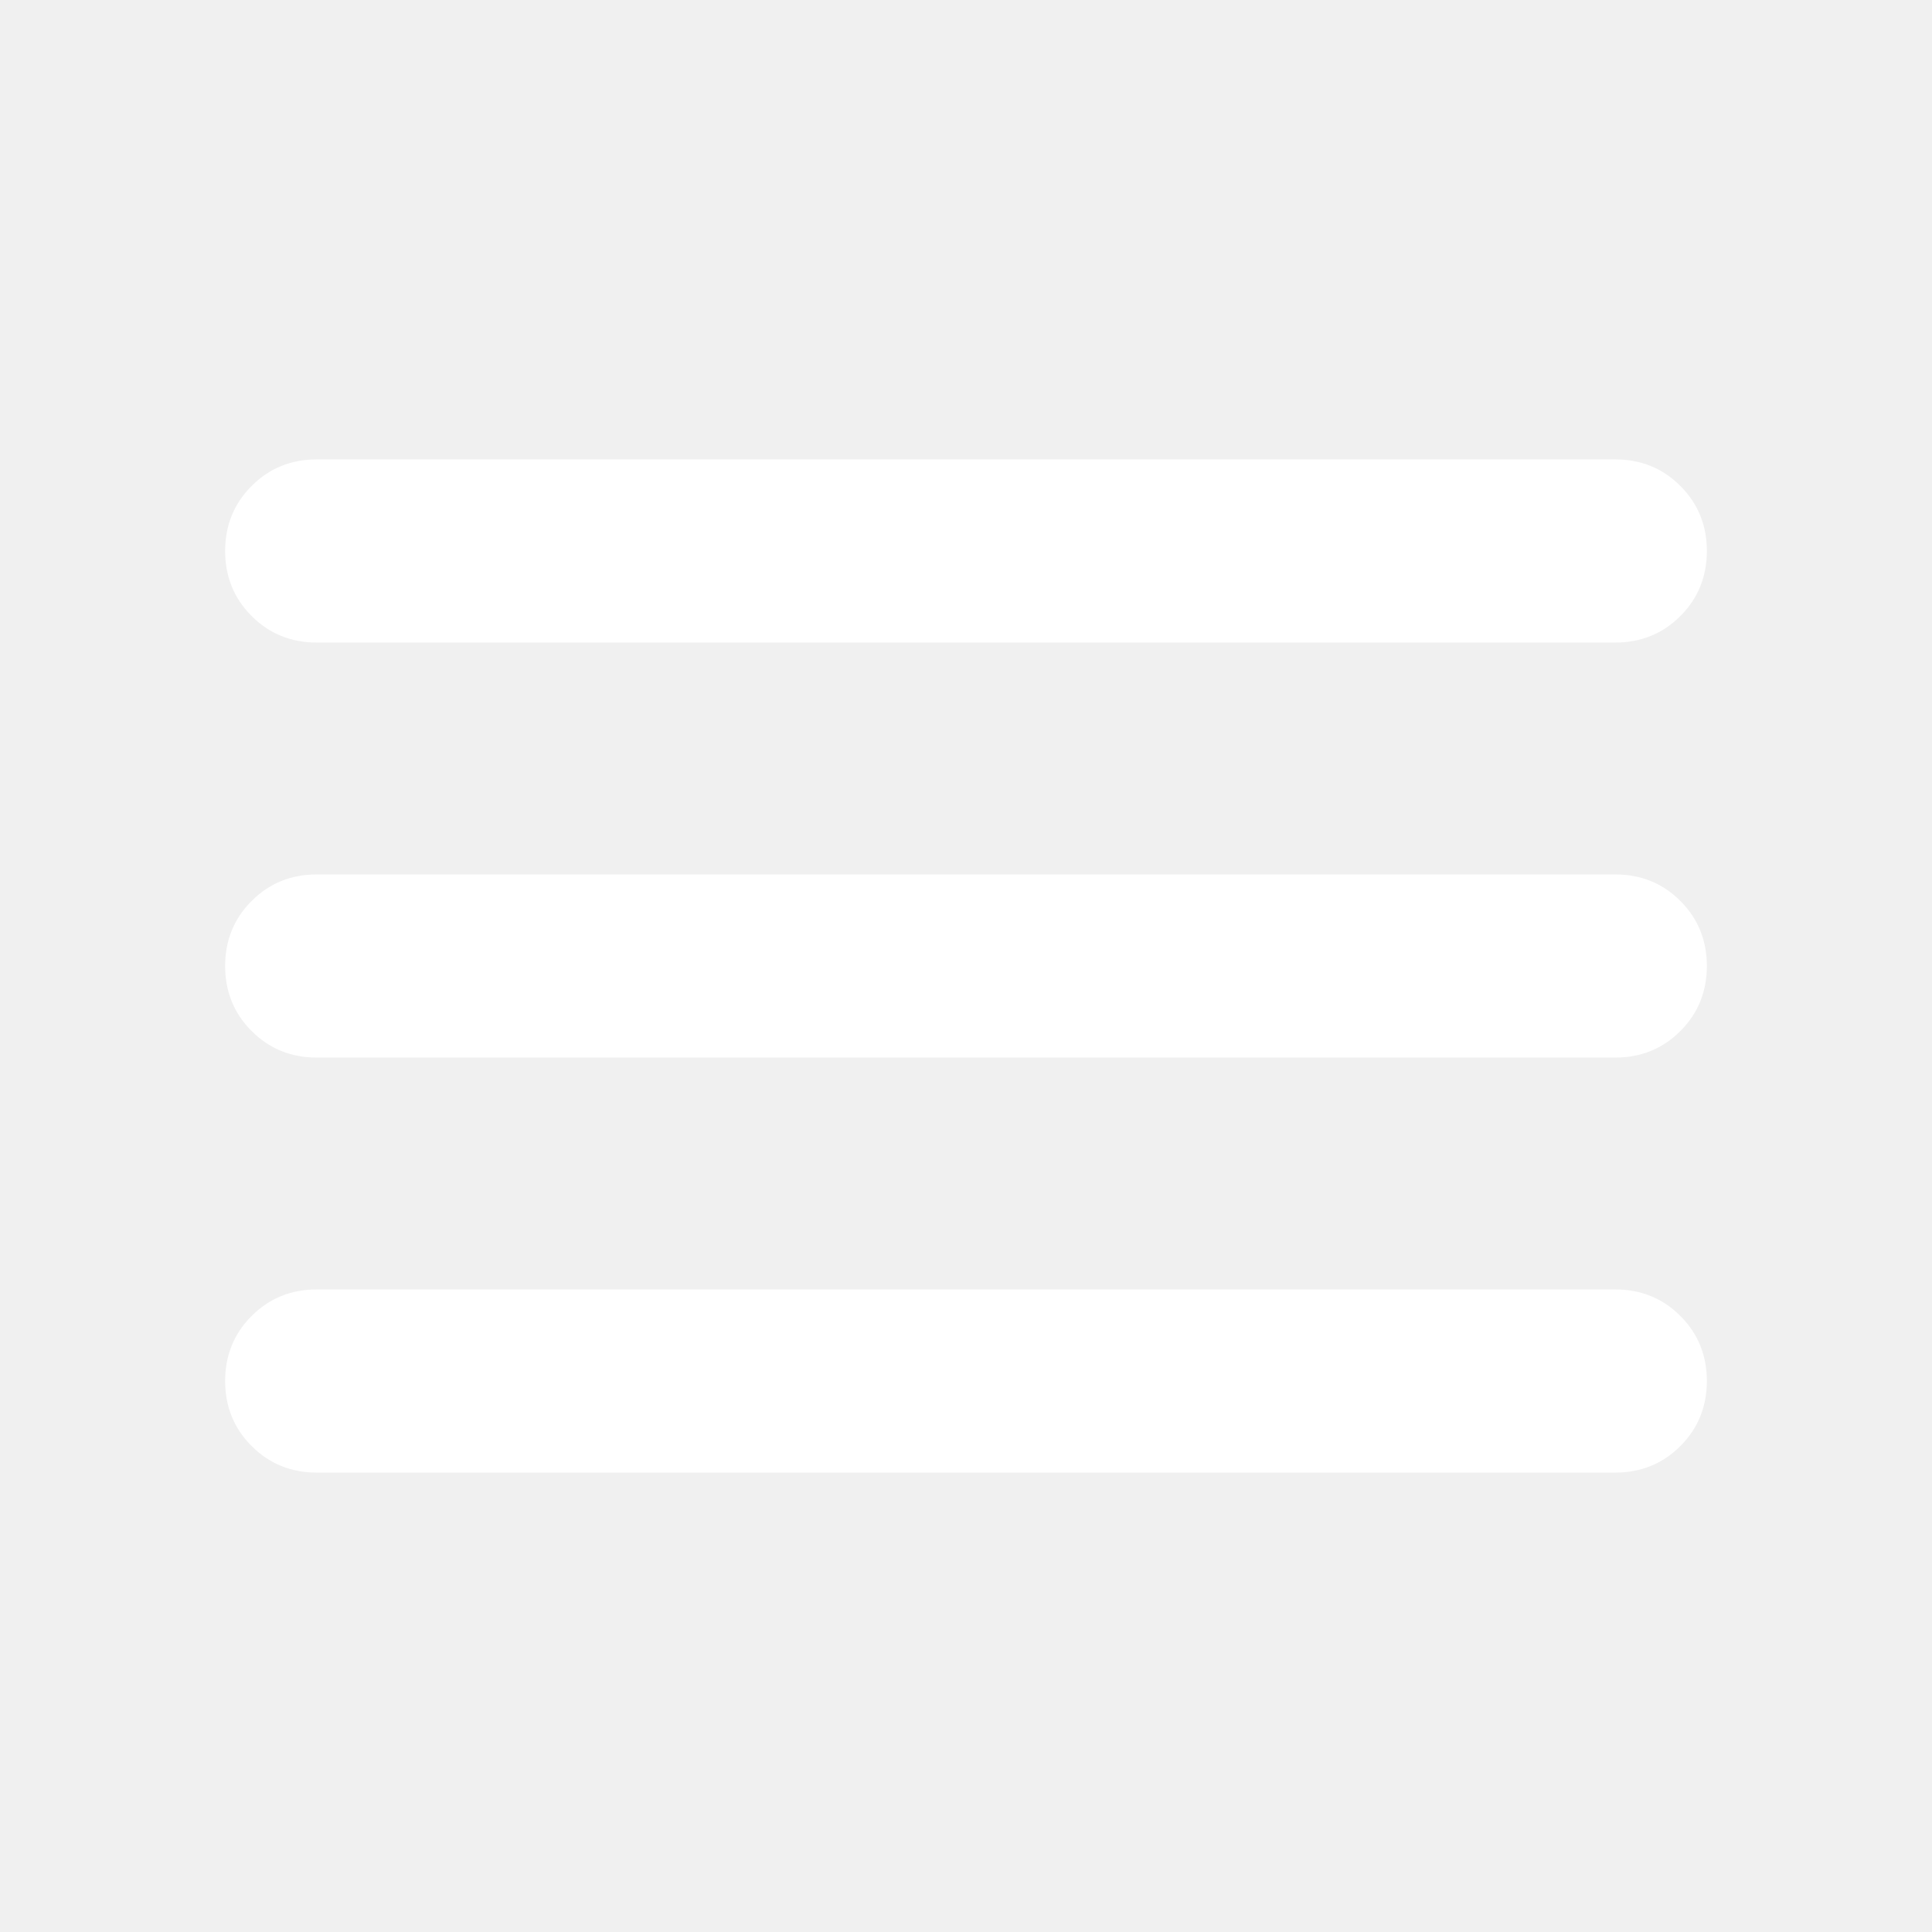
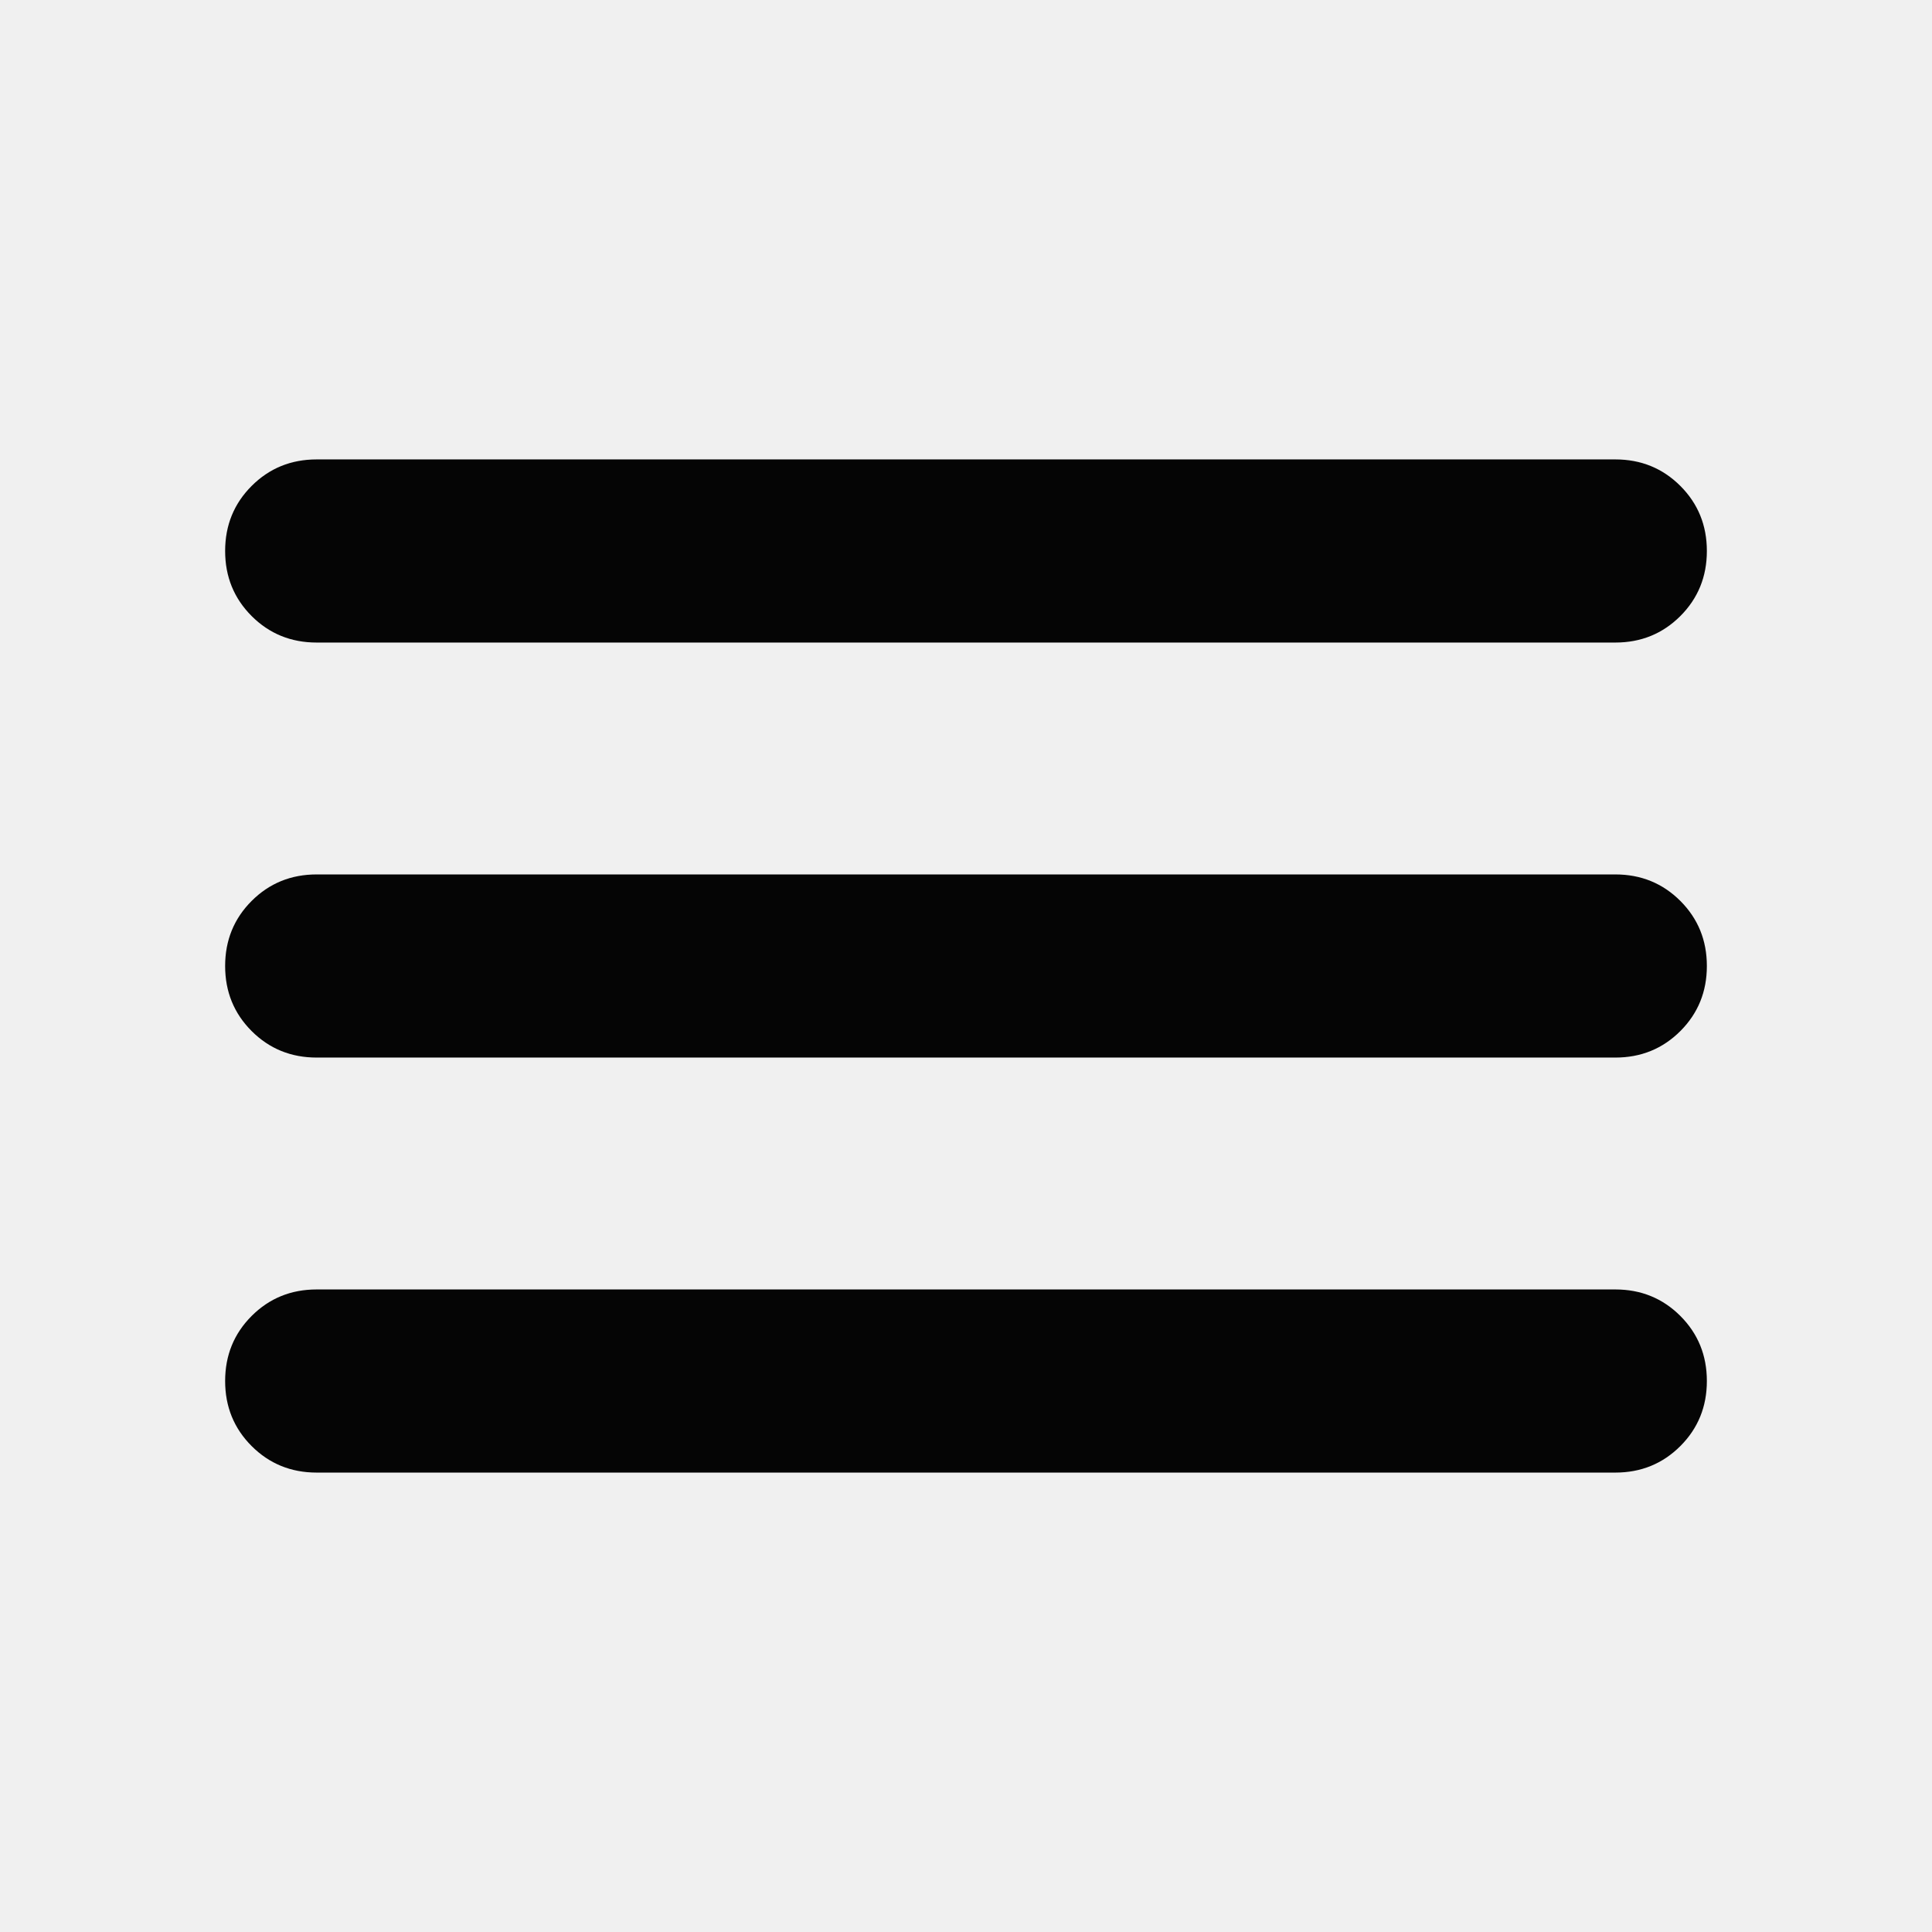
- <svg xmlns="http://www.w3.org/2000/svg" height="24px" viewBox="0 -960 960 960" width="24px" fill="#FFFFFF">
+ <svg xmlns="http://www.w3.org/2000/svg" height="24px" viewBox="0 -960 960 960" width="24px" fill="#050505">
  <path d="M157.37-228.28q-19.15 0-32.33-13.18-13.17-13.17-13.17-32.32t13.17-32.33q13.18-13.17 32.33-13.17h645.26q19.15 0 32.33 13.17 13.17 13.18 13.17 32.33t-13.17 32.32q-13.18 13.18-32.33 13.18H157.37Zm0-206.22q-19.15 0-32.33-13.17-13.17-13.18-13.17-32.33t13.17-32.33q13.18-13.17 32.33-13.17h645.26q19.15 0 32.33 13.17 13.17 13.18 13.17 32.33t-13.17 32.33q-13.18 13.17-32.33 13.17H157.37Zm0-206.22q-19.15 0-32.33-13.17-13.17-13.18-13.17-32.33t13.17-32.32q13.18-13.18 32.33-13.18h645.26q19.15 0 32.33 13.18 13.17 13.17 13.17 32.32t-13.17 32.33q-13.18 13.17-32.33 13.17H157.37Z" />
</svg>
